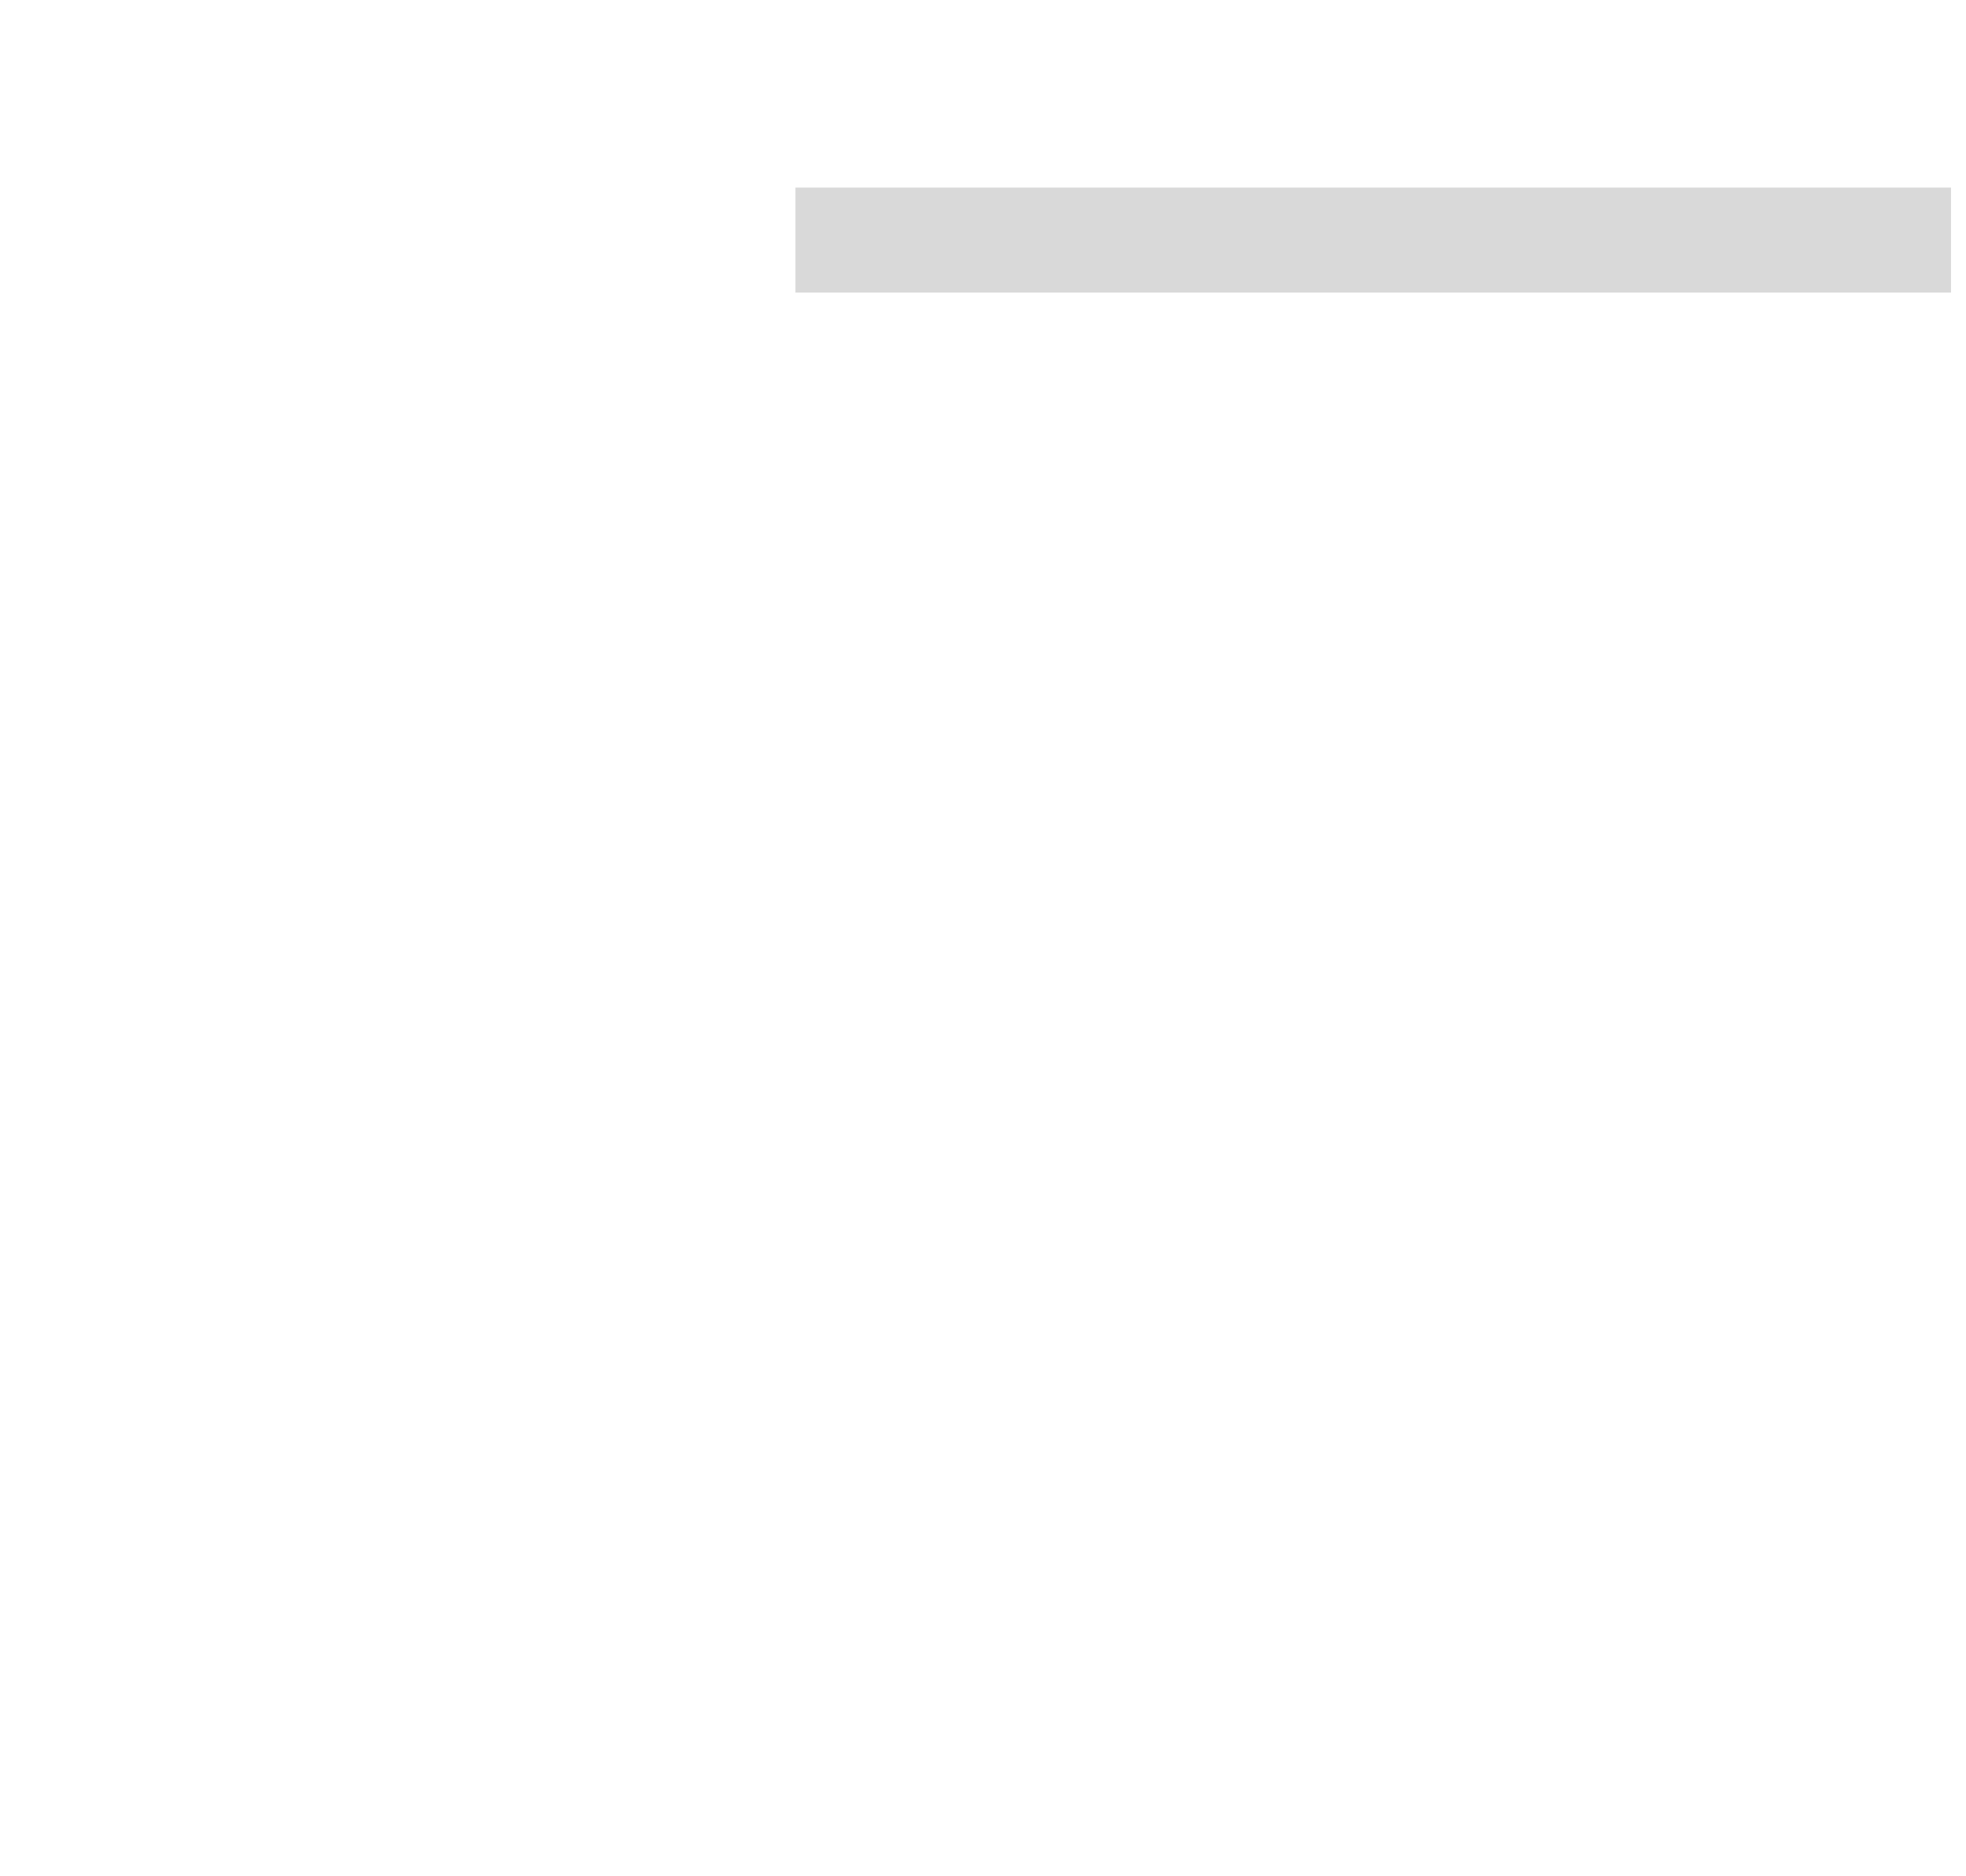
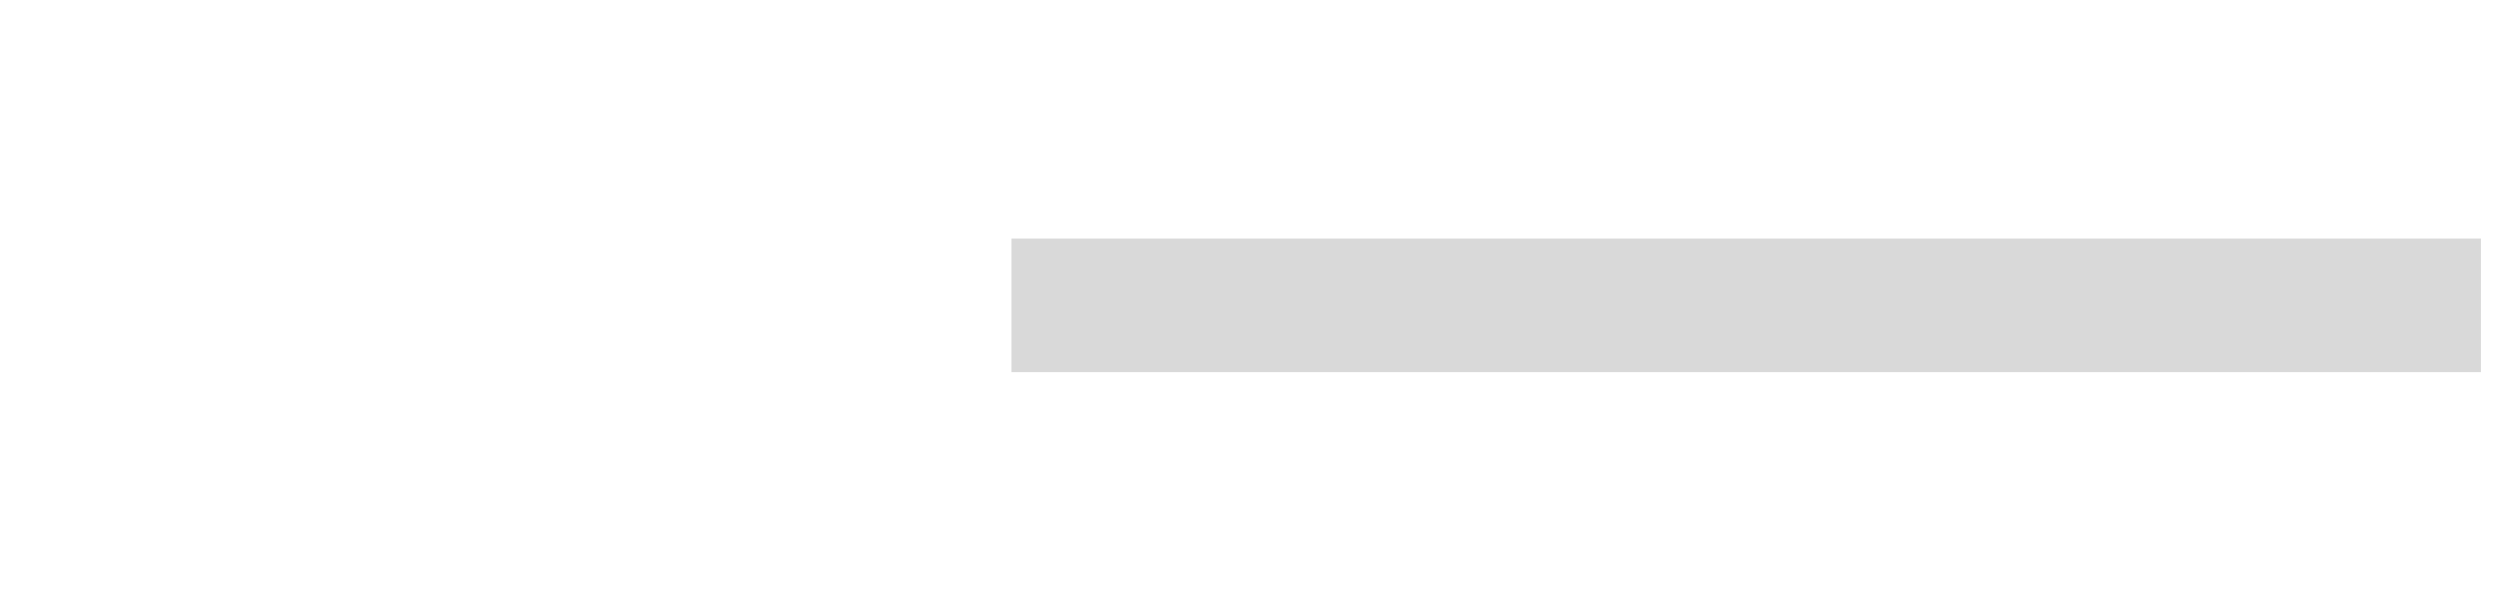
- <svg xmlns="http://www.w3.org/2000/svg" width="262" height="250" viewBox="0 0 262 250" version="1.1" id="svg5">
+ <svg xmlns="http://www.w3.org/2000/svg" width="262" height="64" viewBox="0 0 262 64" version="1.1" id="svg5">
  <defs id="defs2">
    <clipPath clipPathUnits="userSpaceOnUse" id="clipPath16518">
      <path style="color:#000000;fill:#999999;fill-opacity:0.4;-inkscape-stroke:none" d="m 13,2 h 236 c 6.111,0 11,4.889 11,11 v 286 c 0,6.111 -4.889,11 -11,11 H 13 C 6.889,310 2,305.111 2,299 V 13 C 2,6.889 6.889,2 13,2 Z" id="path16520" />
    </clipPath>
  </defs>
  <g id="layer1">
    <rect style="fill:#d9d9d9;fill-opacity:1;stroke:#404040;stroke-width:0" id="rect297" width="154" height="14" x="106" y="25" />
  </g>
</svg>
